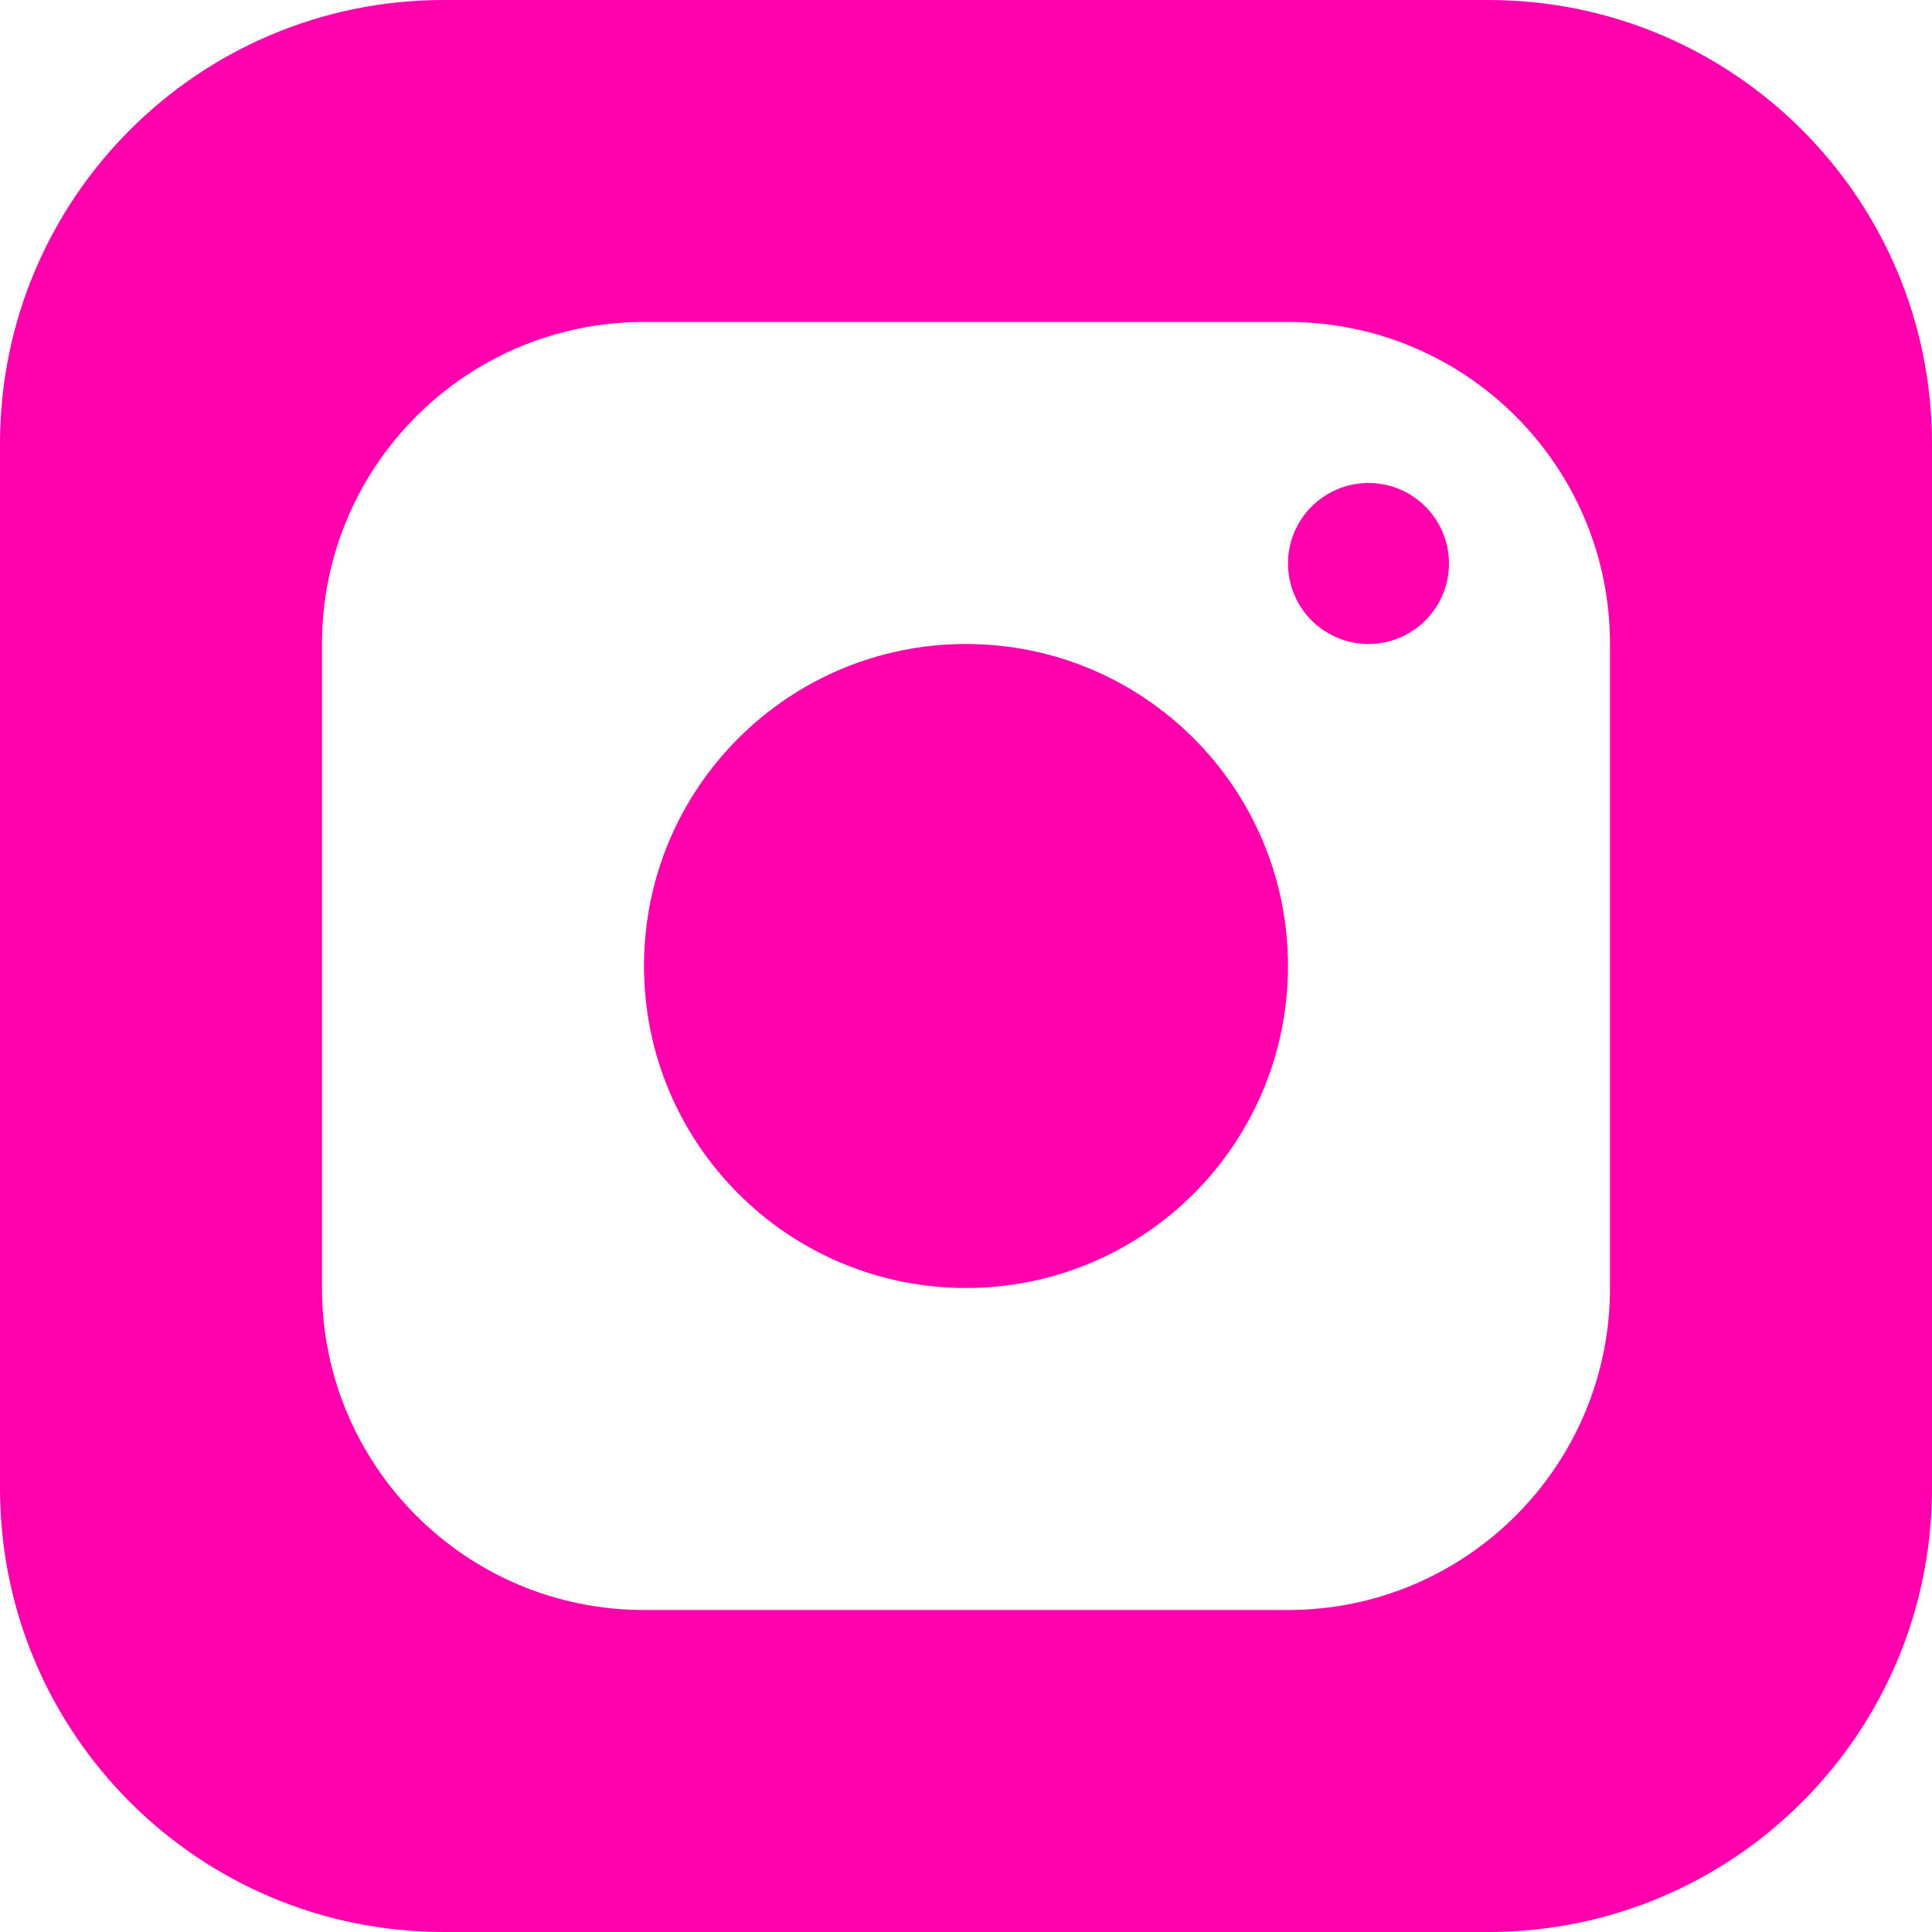
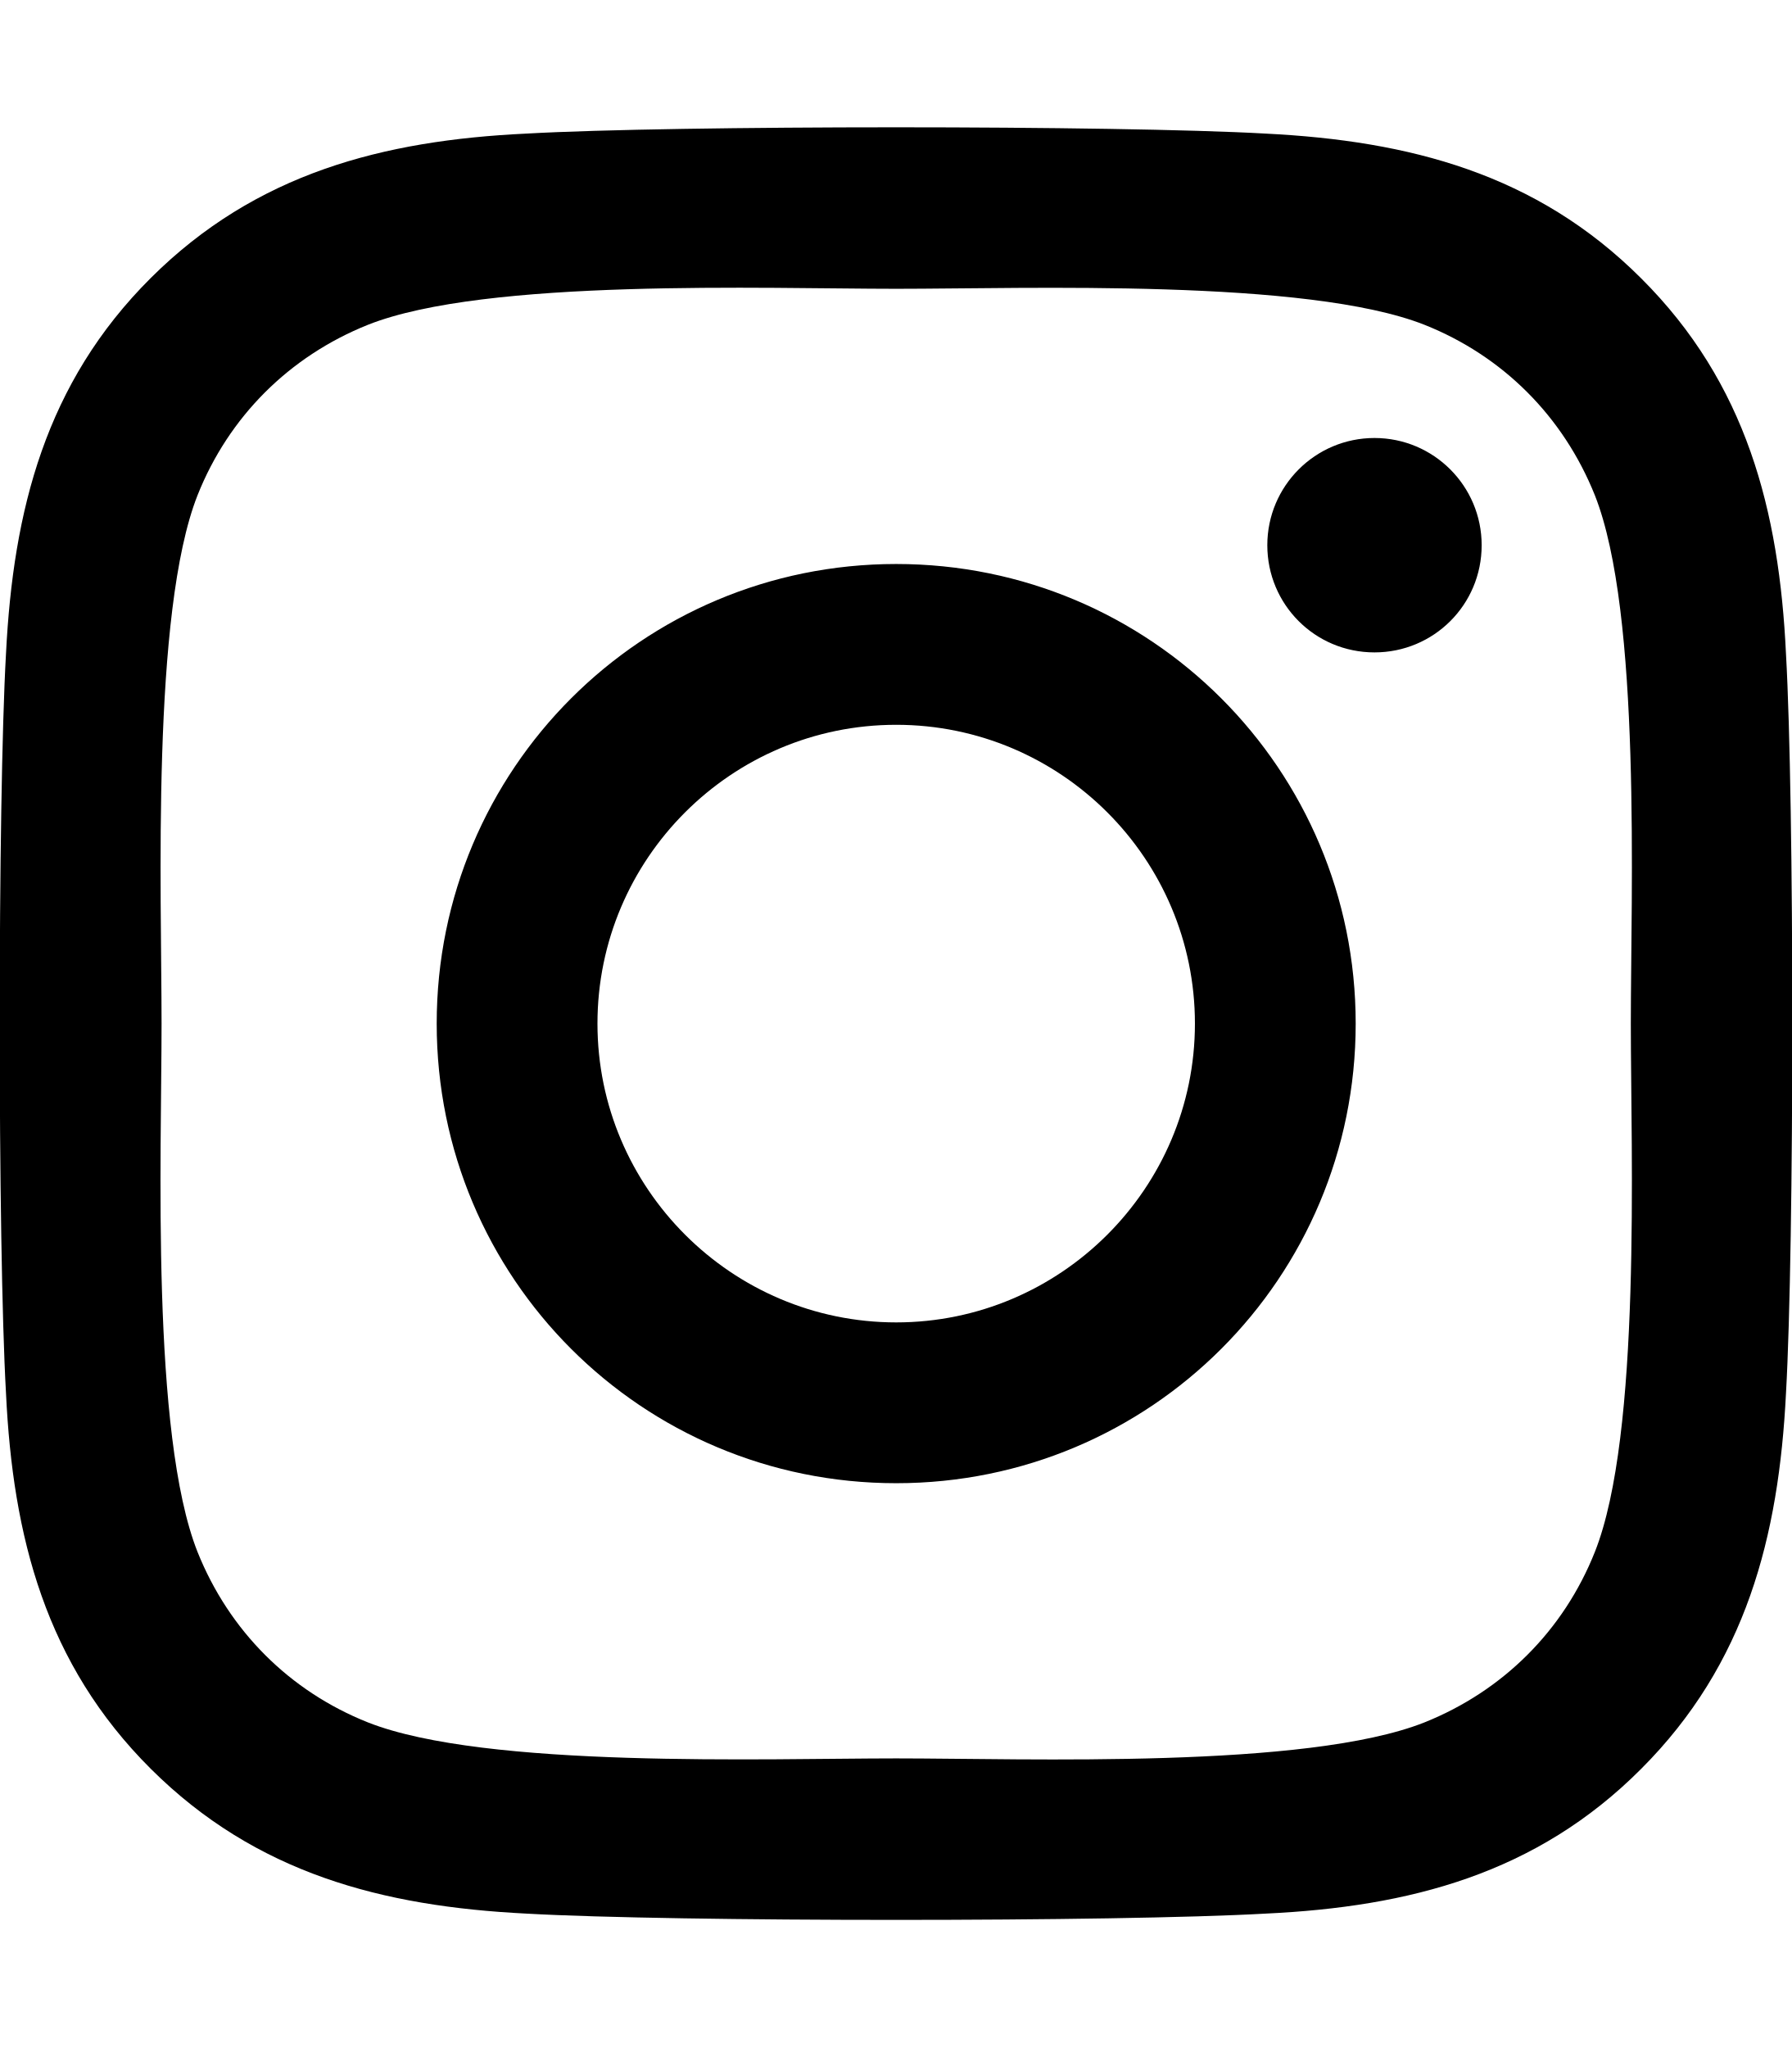
- <svg xmlns="http://www.w3.org/2000/svg" viewBox="0 0 24 24">
-   <g>
-     <path d="M18.5,0H5.5A5.51,5.51,0,0,0,0,5.5v13A5.51,5.51,0,0,0,5.5,24h13A5.51,5.51,0,0,0,24,18.5V5.5A5.51,5.51,0,0,0,18.5,0ZM20,16a4,4,0,0,1-4,4H8a4,4,0,0,1-4-4V8A4,4,0,0,1,8,4h8a4,4,0,0,1,4,4Z" fill="#ff00ac" />
-     <circle cx="12" cy="12" r="4" fill="#ff00ac" />
-     <circle cx="17" cy="7" r="1" fill="#ff00ac" />
-   </g>
+ <svg xmlns="http://www.w3.org/2000/svg" viewBox="0 0 448 512">
+   <path d="M224.1 141c-63.6 0-114.9 51.3-114.9 114.9s51.3 114.9 114.9 114.9S339 319.5 339 255.9 287.7 141 224.1 141zm0 189.6c-41.1 0-74.7-33.5-74.7-74.7s33.5-74.7 74.7-74.7 74.7 33.5 74.7 74.7-33.6 74.7-74.7 74.7zm146.4-194.3c0 14.9-12 26.8-26.8 26.8-14.9 0-26.8-12-26.8-26.8s12-26.8 26.8-26.8 26.8 12 26.8 26.8zm76.1 27.2c-1.7-35.9-9.9-67.7-36.2-93.9-26.2-26.2-58-34.4-93.9-36.2-37-2.1-147.9-2.1-184.9 0-35.8 1.7-67.6 9.9-93.9 36.1s-34.4 58-36.2 93.9c-2.1 37-2.1 147.9 0 184.9 1.7 35.9 9.9 67.7 36.2 93.9s58 34.4 93.9 36.2c37 2.1 147.9 2.1 184.9 0 35.9-1.7 67.7-9.9 93.9-36.2 26.2-26.2 34.4-58 36.2-93.9 2.1-37 2.1-147.8 0-184.8zM398.8 388c-7.8 19.6-22.9 34.7-42.6 42.6-29.5 11.7-99.5 9-132.1 9s-102.7 2.6-132.1-9c-19.6-7.8-34.7-22.9-42.6-42.6-11.7-29.5-9-99.5-9-132.1s-2.6-102.7 9-132.1c7.8-19.6 22.9-34.7 42.6-42.6 29.5-11.7 99.5-9 132.1-9s102.7-2.6 132.1 9c19.6 7.8 34.7 22.9 42.6 42.6 11.7 29.5 9 99.5 9 132.1s2.7 102.7-9 132.1z" />
</svg>
